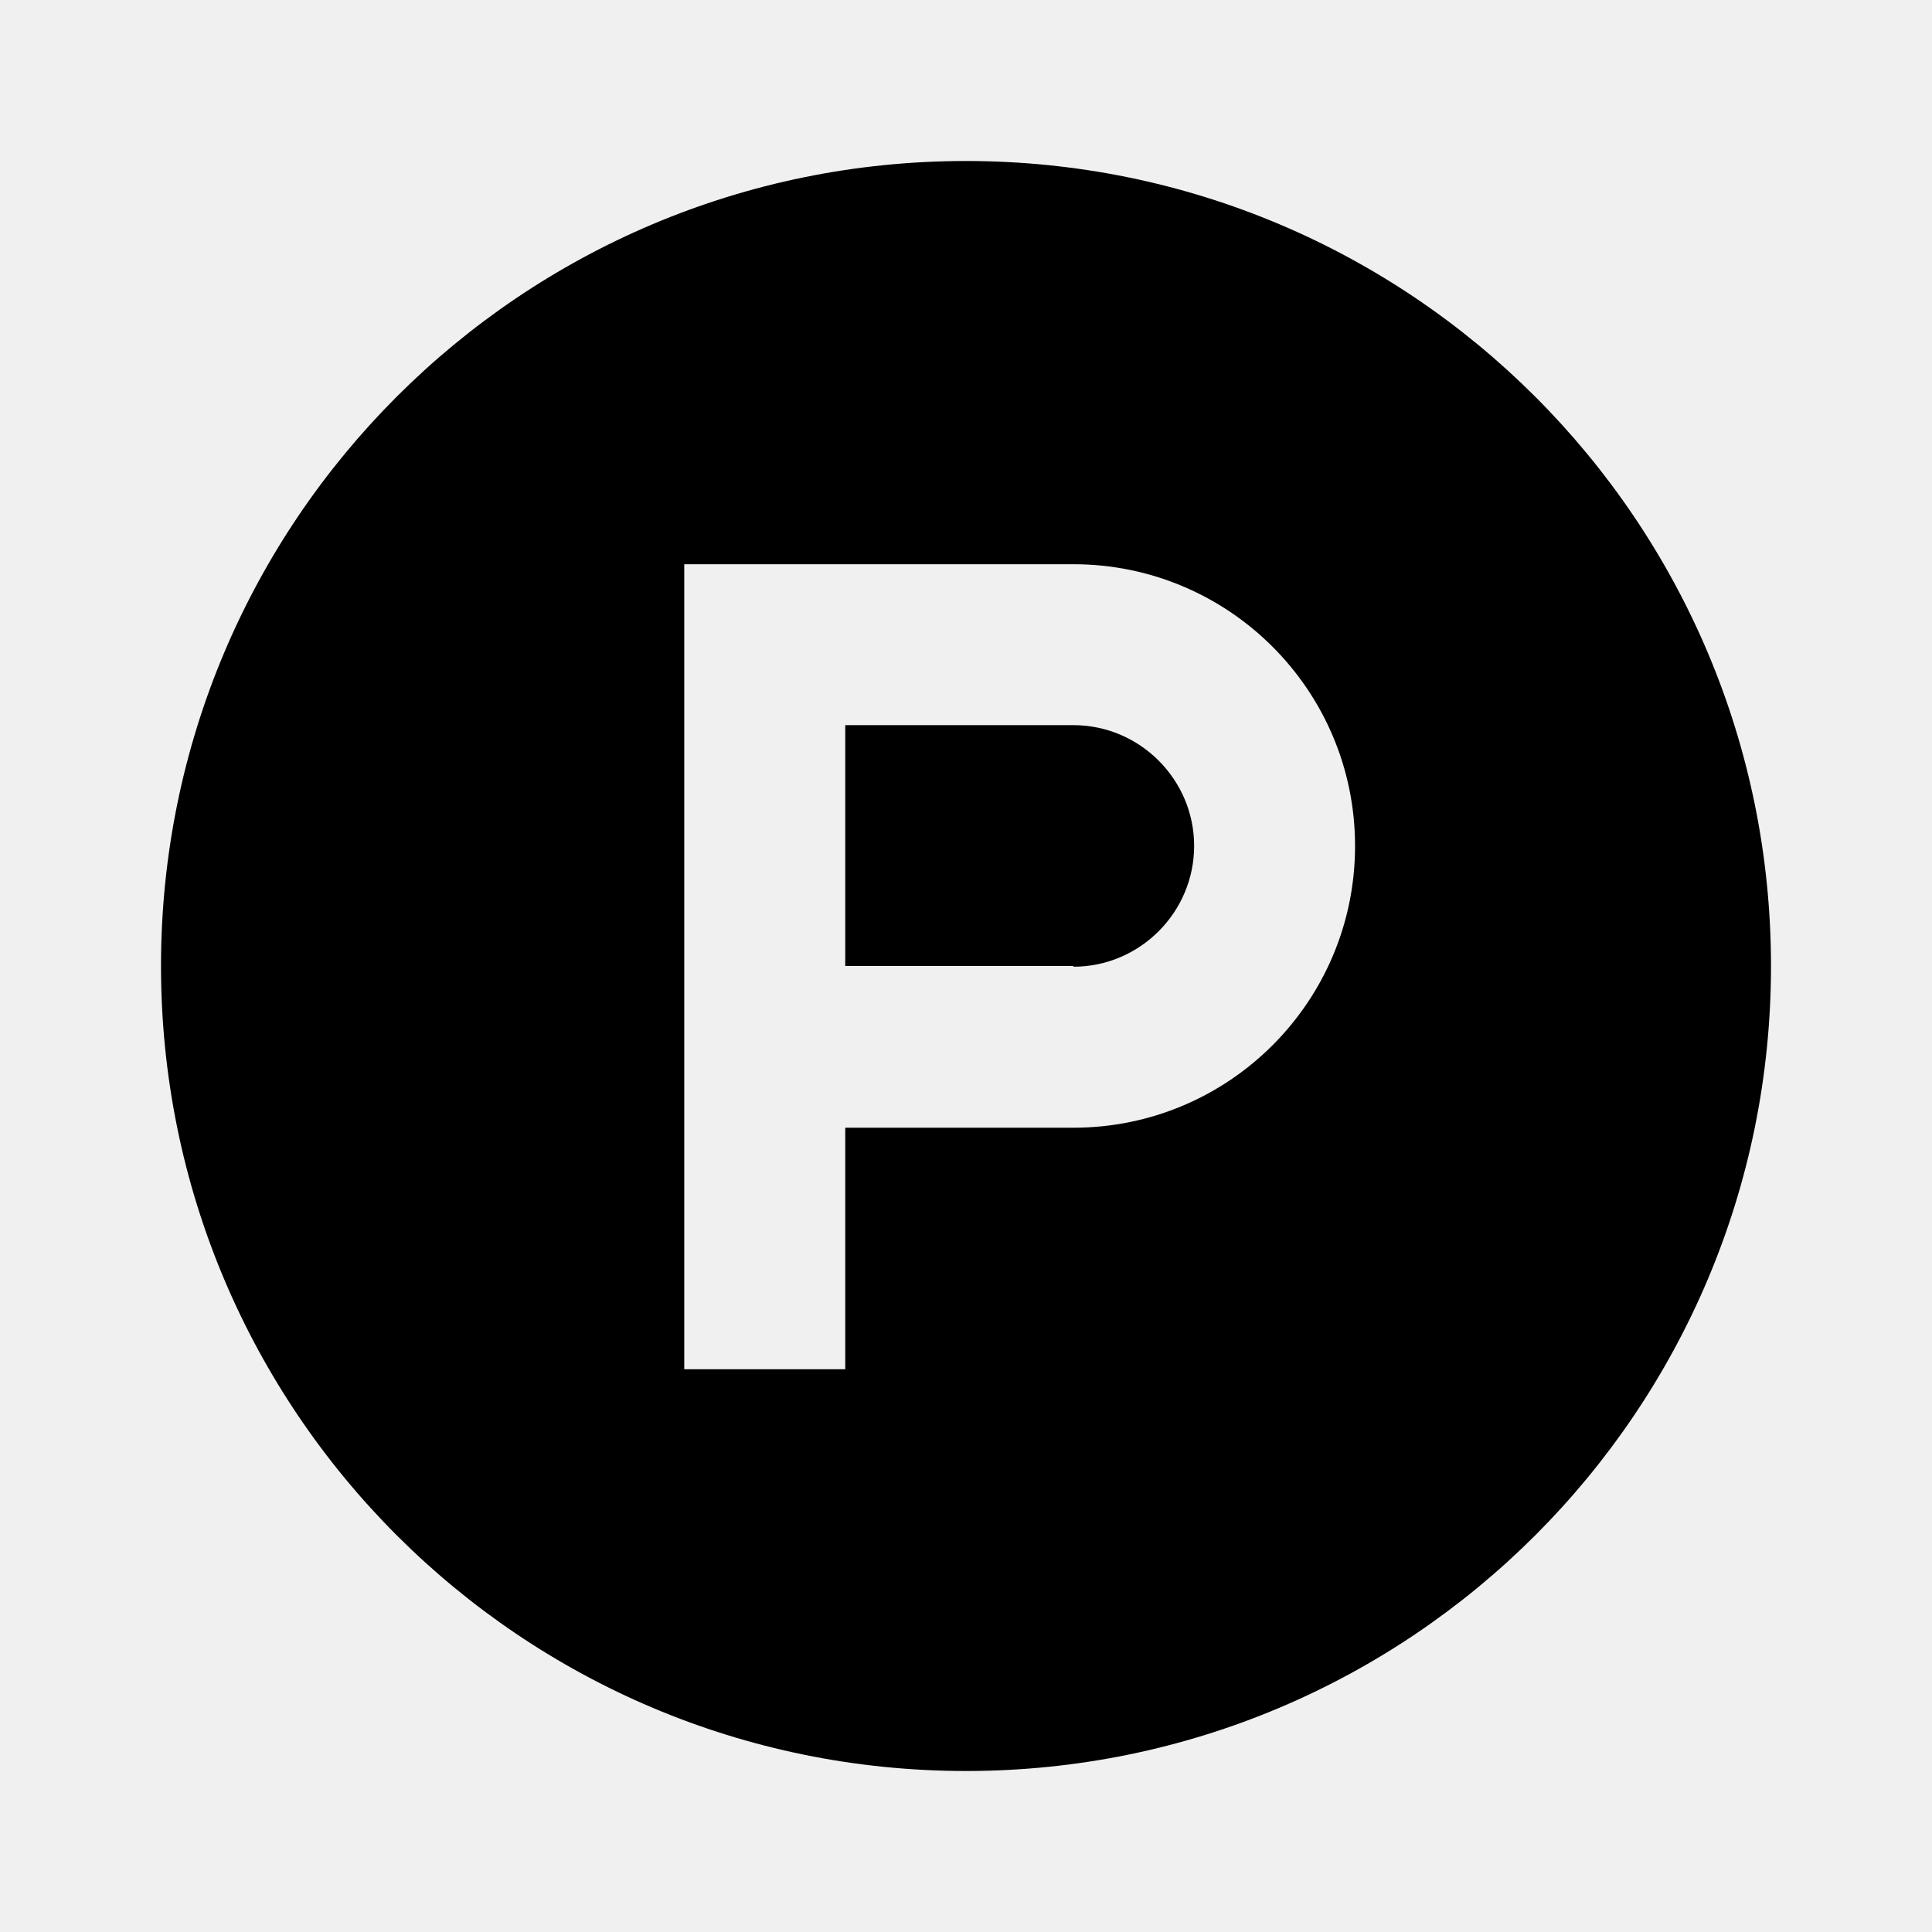
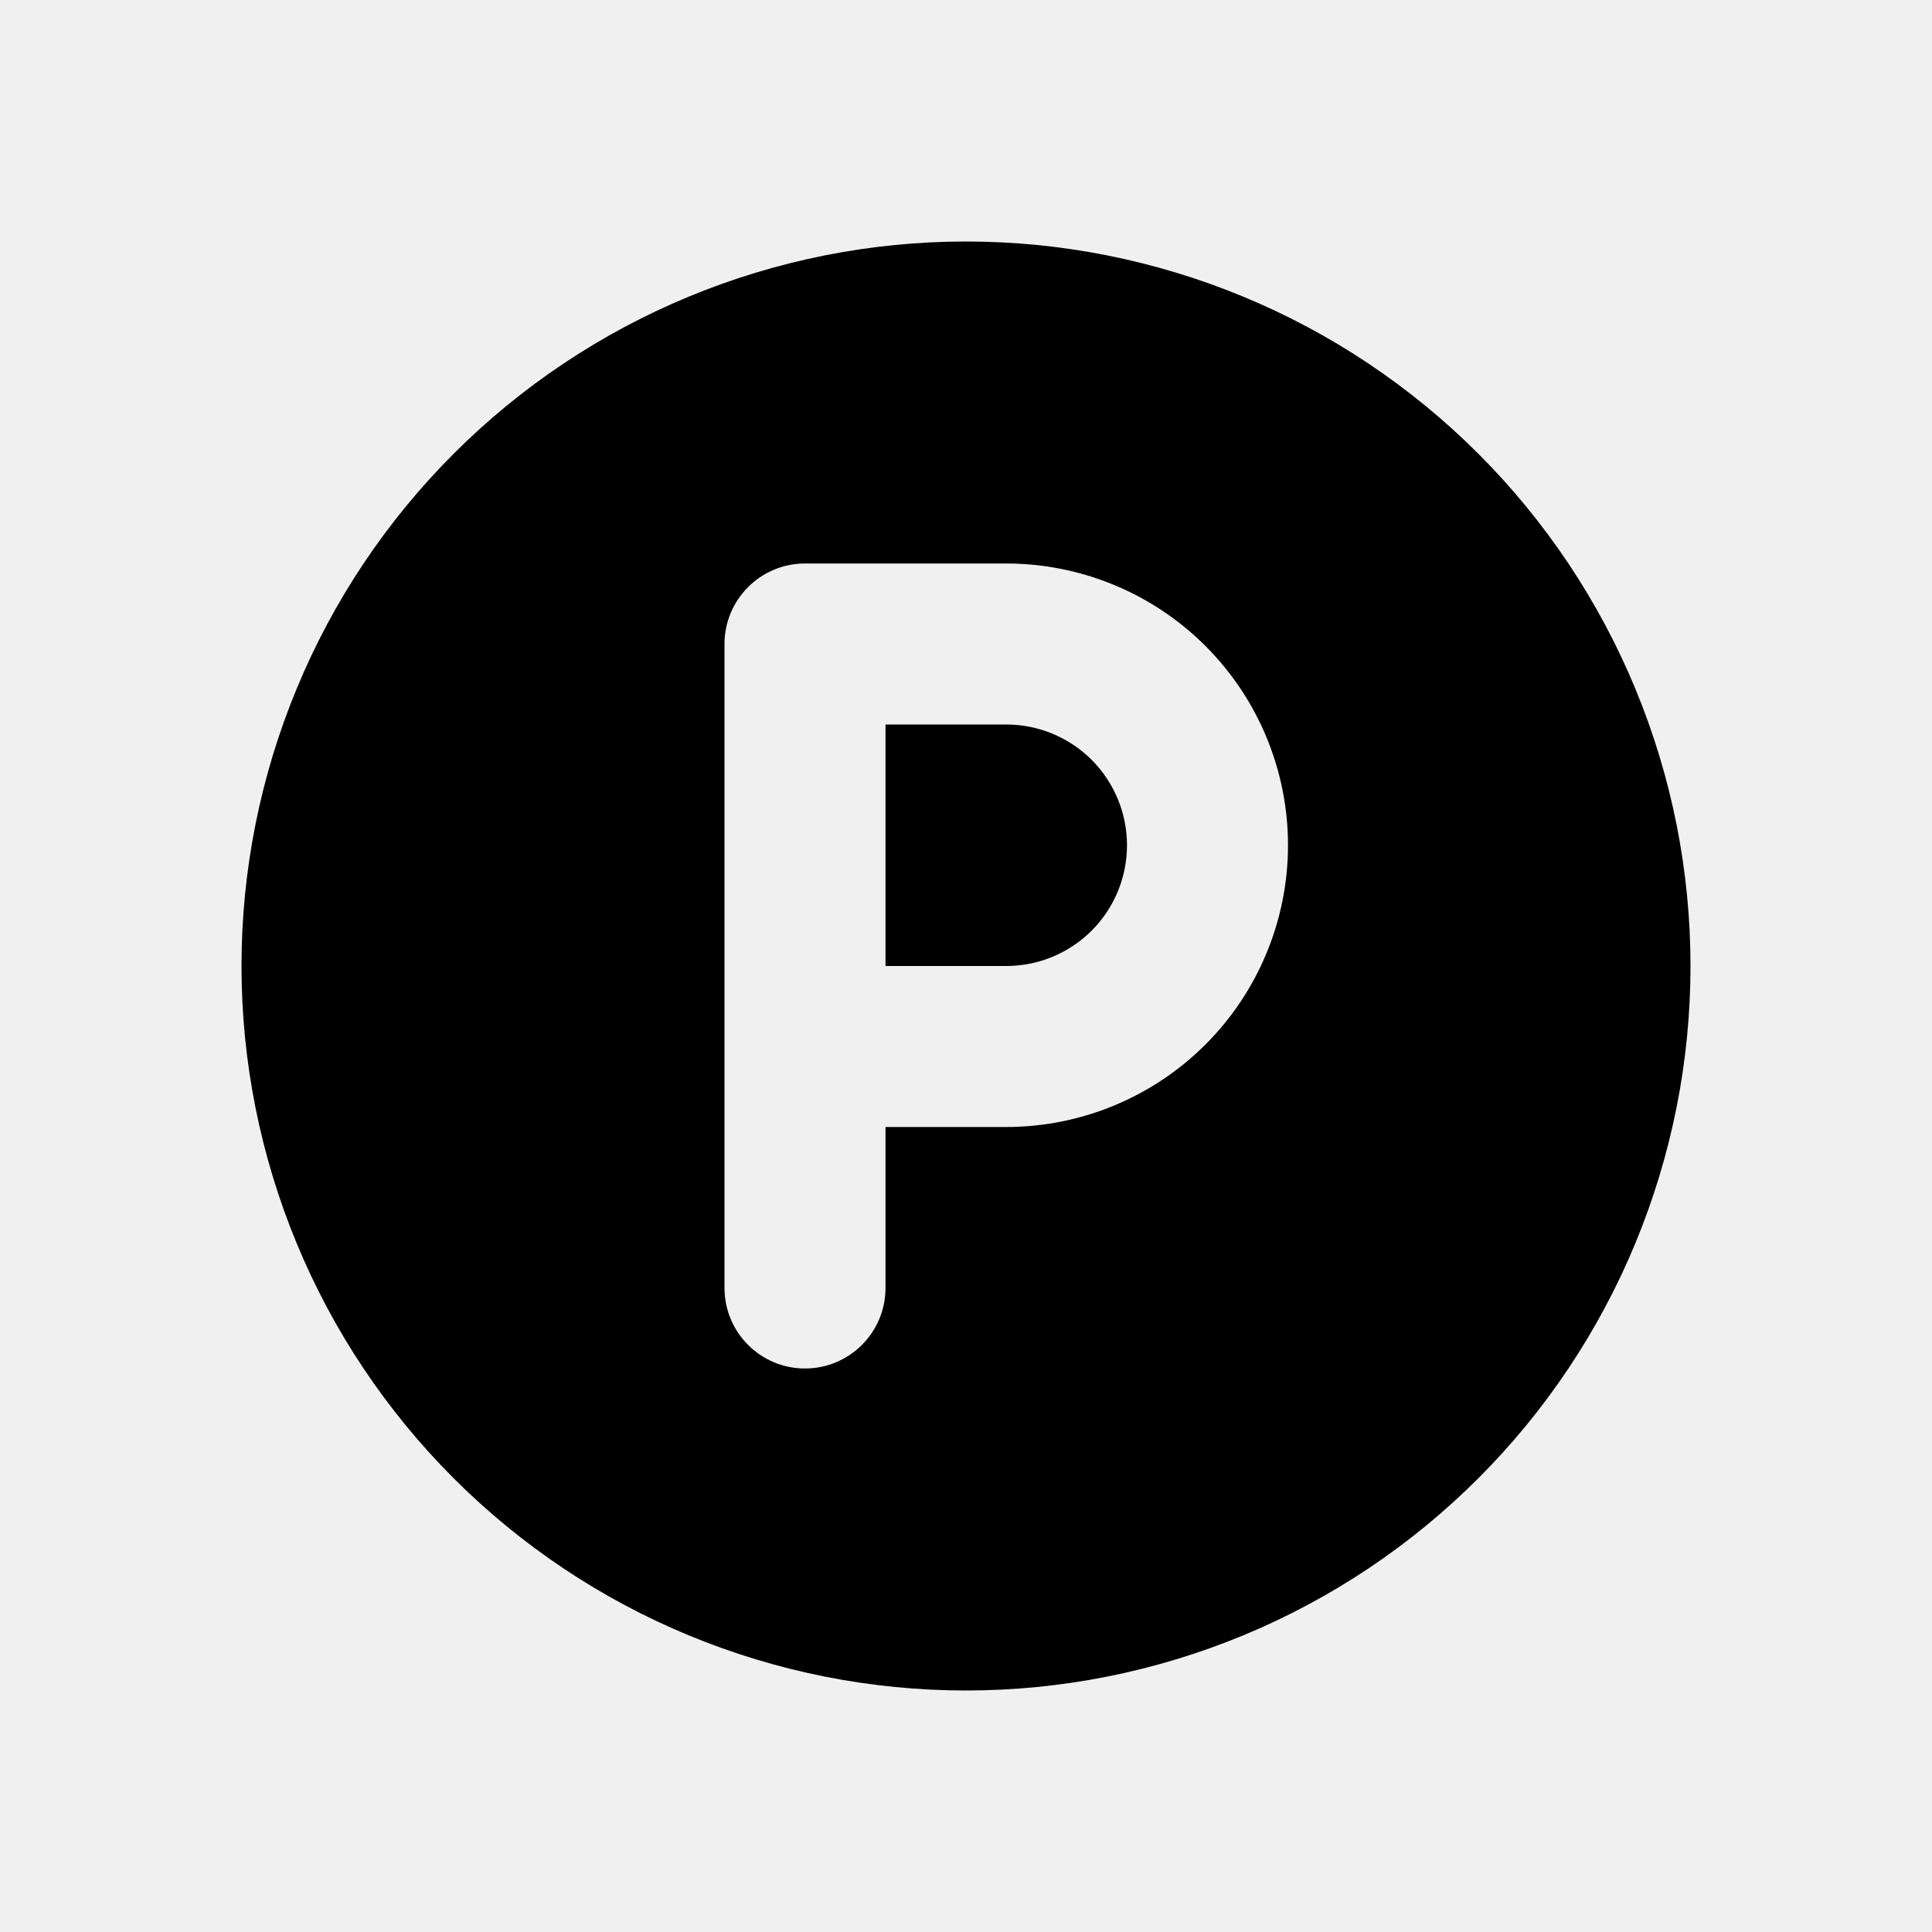
<svg xmlns="http://www.w3.org/2000/svg" width="24" height="24" viewBox="0 0 24 24" fill="none">
-   <path d="M10.5 12H13.334V12.009C14.159 12.009 14.834 11.334 14.834 10.508C14.834 9.683 14.159 9.008 13.334 9.008H10.5V12Z" fill="black" />
-   <path fill-rule="evenodd" clip-rule="evenodd" d="M12 22C17.525 22 22 17.525 22 12C22 6.475 17.524 2 12 2C6.475 2 2 6.474 2 12C2 17.526 6.476 22 12 22ZM8.5 7.009H13.333C15.267 7.009 16.833 8.576 16.833 10.509C16.833 12.443 15.267 14.009 13.333 14.009H10.5V17.009H8.5V7.009Z" fill="black" />
+   <g clip-path="url(#clip0_2725_339)">
+     <path fill-rule="evenodd" clip-rule="evenodd" d="M3.685 15.444C3.233 14.352 3 13.182 3 12C3 10.818 3.233 9.648 3.685 8.556C4.137 7.464 4.8 6.472 5.636 5.636C6.472 4.8 7.464 4.137 8.556 3.685C9.648 3.233 10.818 3 12 3C13.182 3 14.352 3.233 15.444 3.685C16.536 4.137 17.528 4.8 18.364 5.636C19.2 6.472 19.863 7.464 20.315 8.556C20.767 9.648 21 10.818 21 12C21 13.182 20.767 14.352 20.315 15.444C19.863 16.536 19.2 17.528 18.364 18.364C17.528 19.2 16.536 19.863 15.444 20.315C14.352 20.767 13.182 21 12 21C10.818 21 9.648 20.767 8.556 20.315C7.464 19.863 6.472 19.2 5.636 18.364C4.8 17.528 4.137 16.536 3.685 15.444ZM10 7C9.448 7 9 7.448 9 8V16C9 16.552 9.448 17 10 17C10.552 17 11 16.552 11 16V14H12.5C13.428 14 14.319 13.631 14.975 12.975C15.631 12.319 16 11.428 16 10.5C16 9.572 15.631 8.681 14.975 8.025C14.319 7.369 13.428 7 12.5 7H10ZM12.5 12H11V9H12.5C12.898 9 13.279 9.158 13.561 9.439C13.842 9.721 14 10.102 14 10.5C14 10.898 13.842 11.279 13.561 11.561C13.279 11.842 12.898 12 12.5 12Z" fill="currentColor" />
+   </g>
+   <defs>
+     <clipPath id="clip0_2725_339">
+       <rect width="24" height="24" fill="white" />
+     </clipPath>
+   </defs>
</svg>
